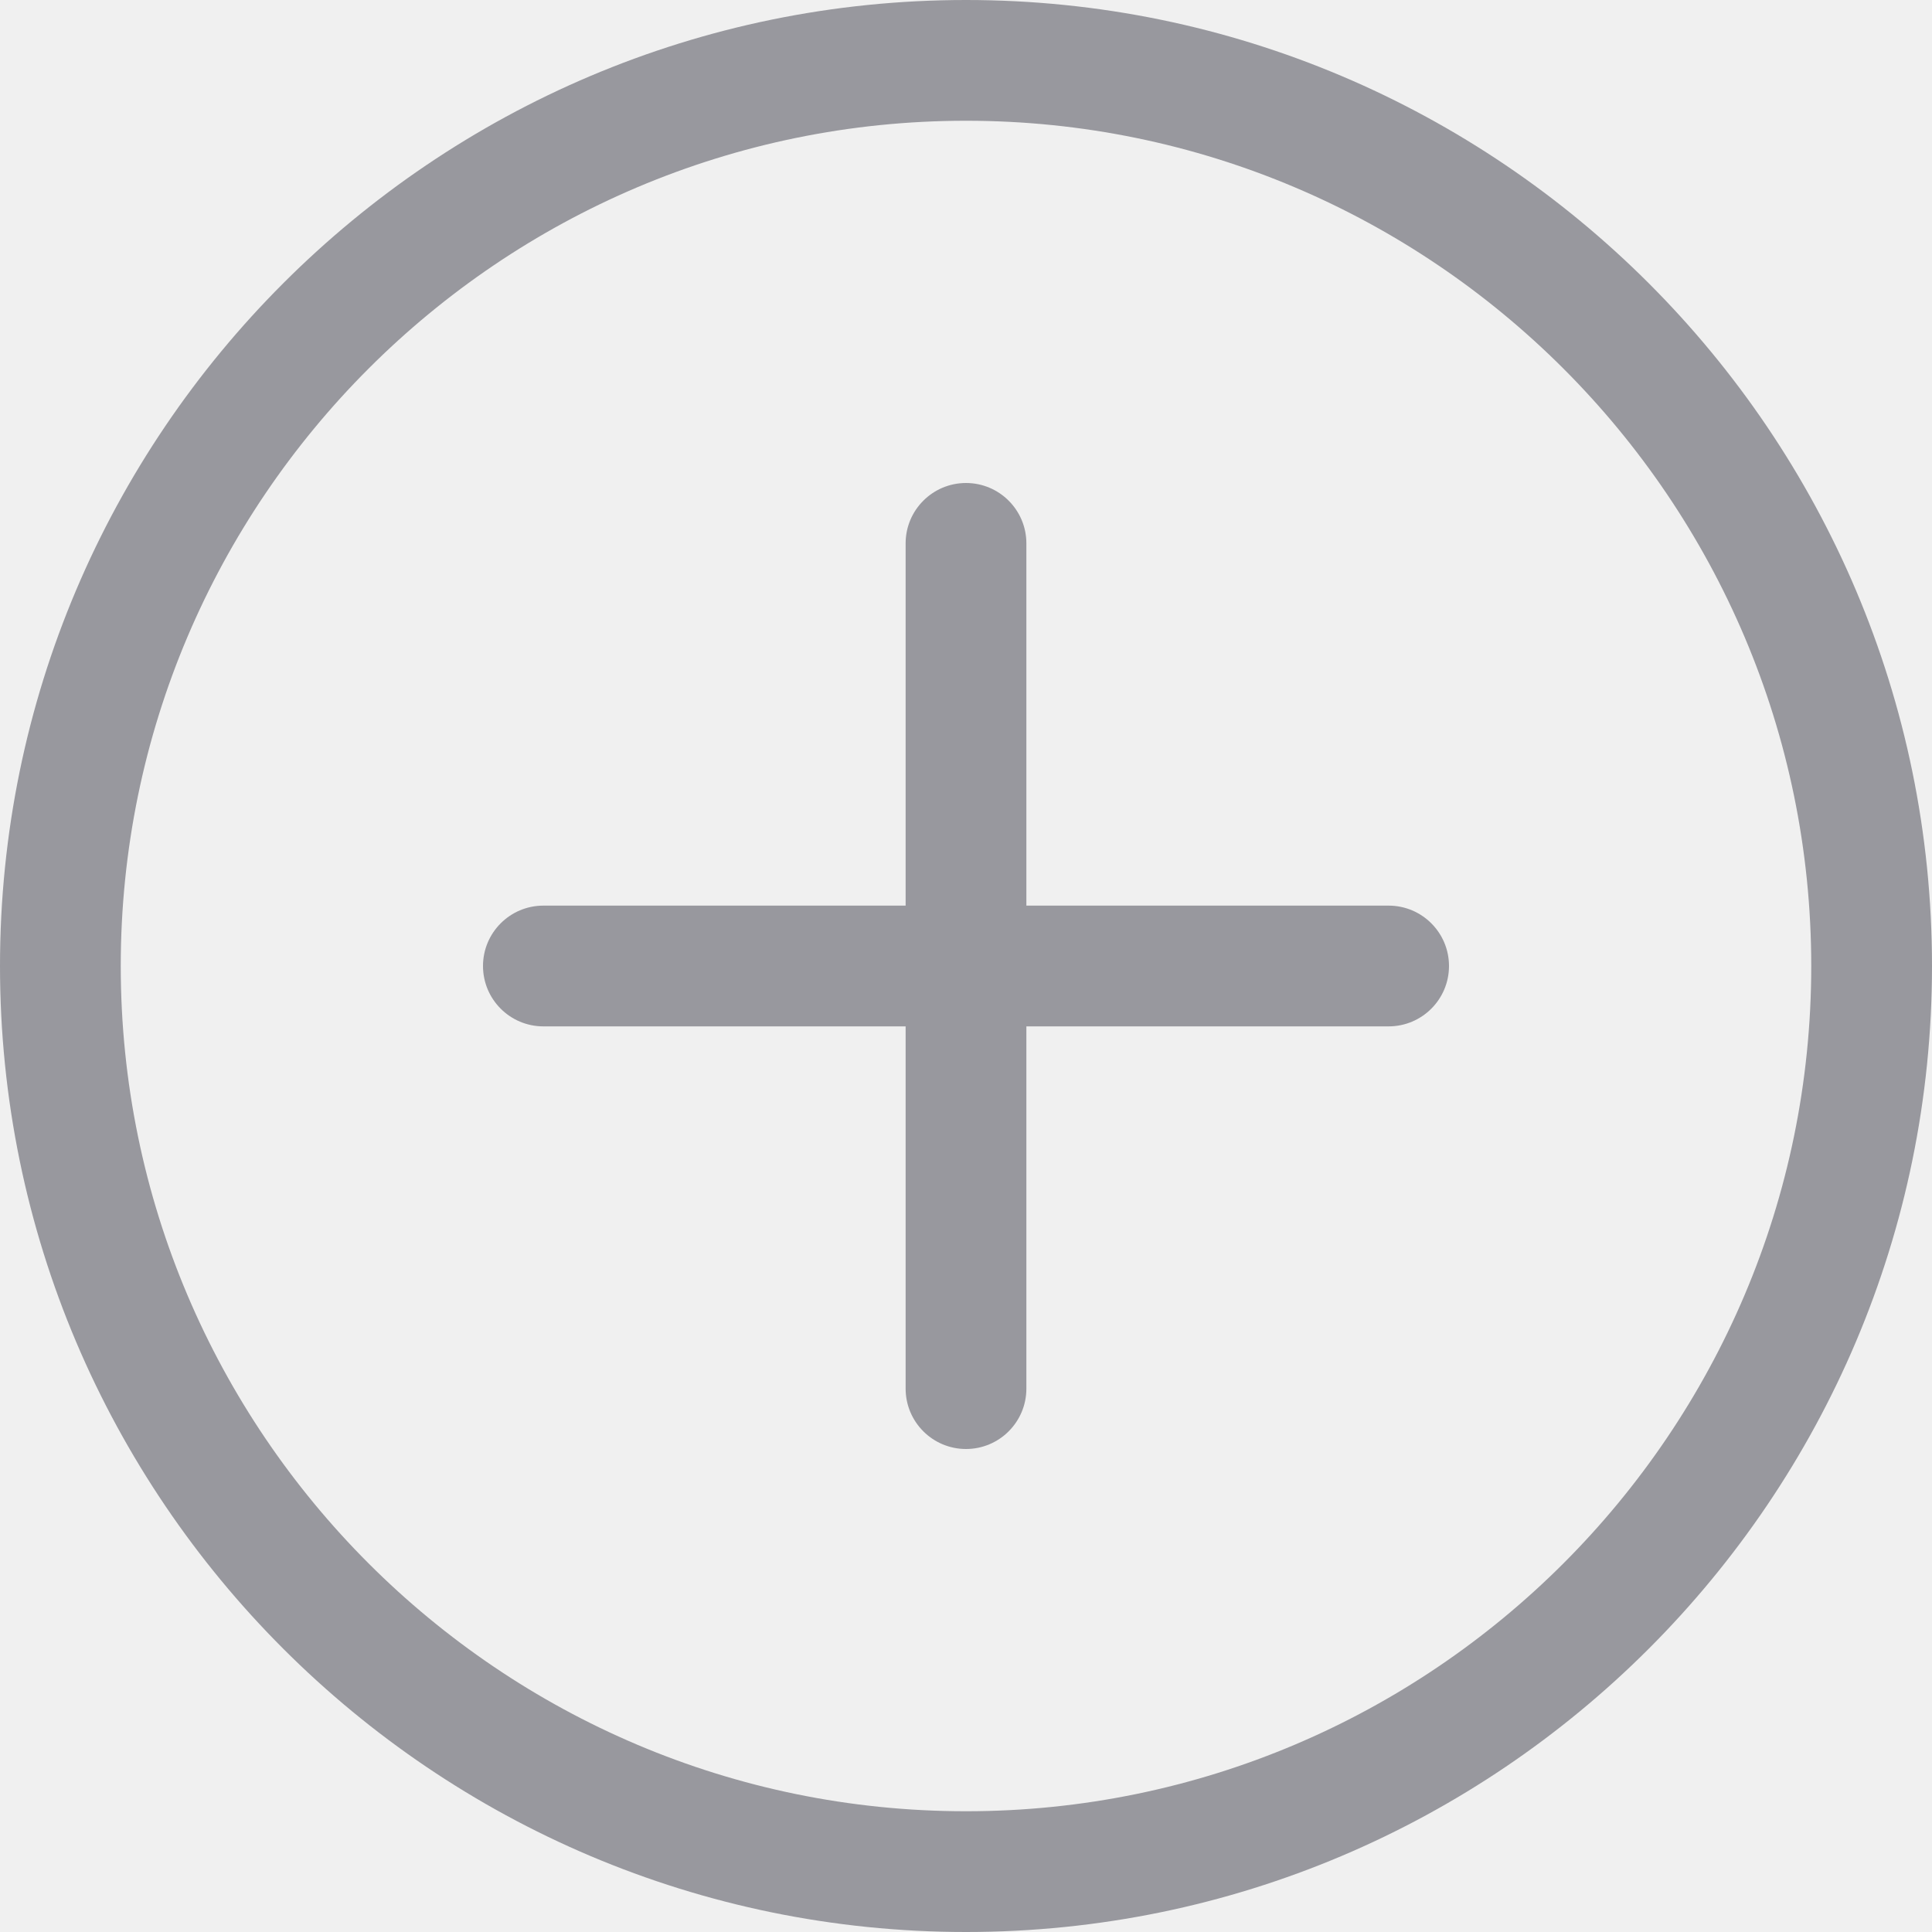
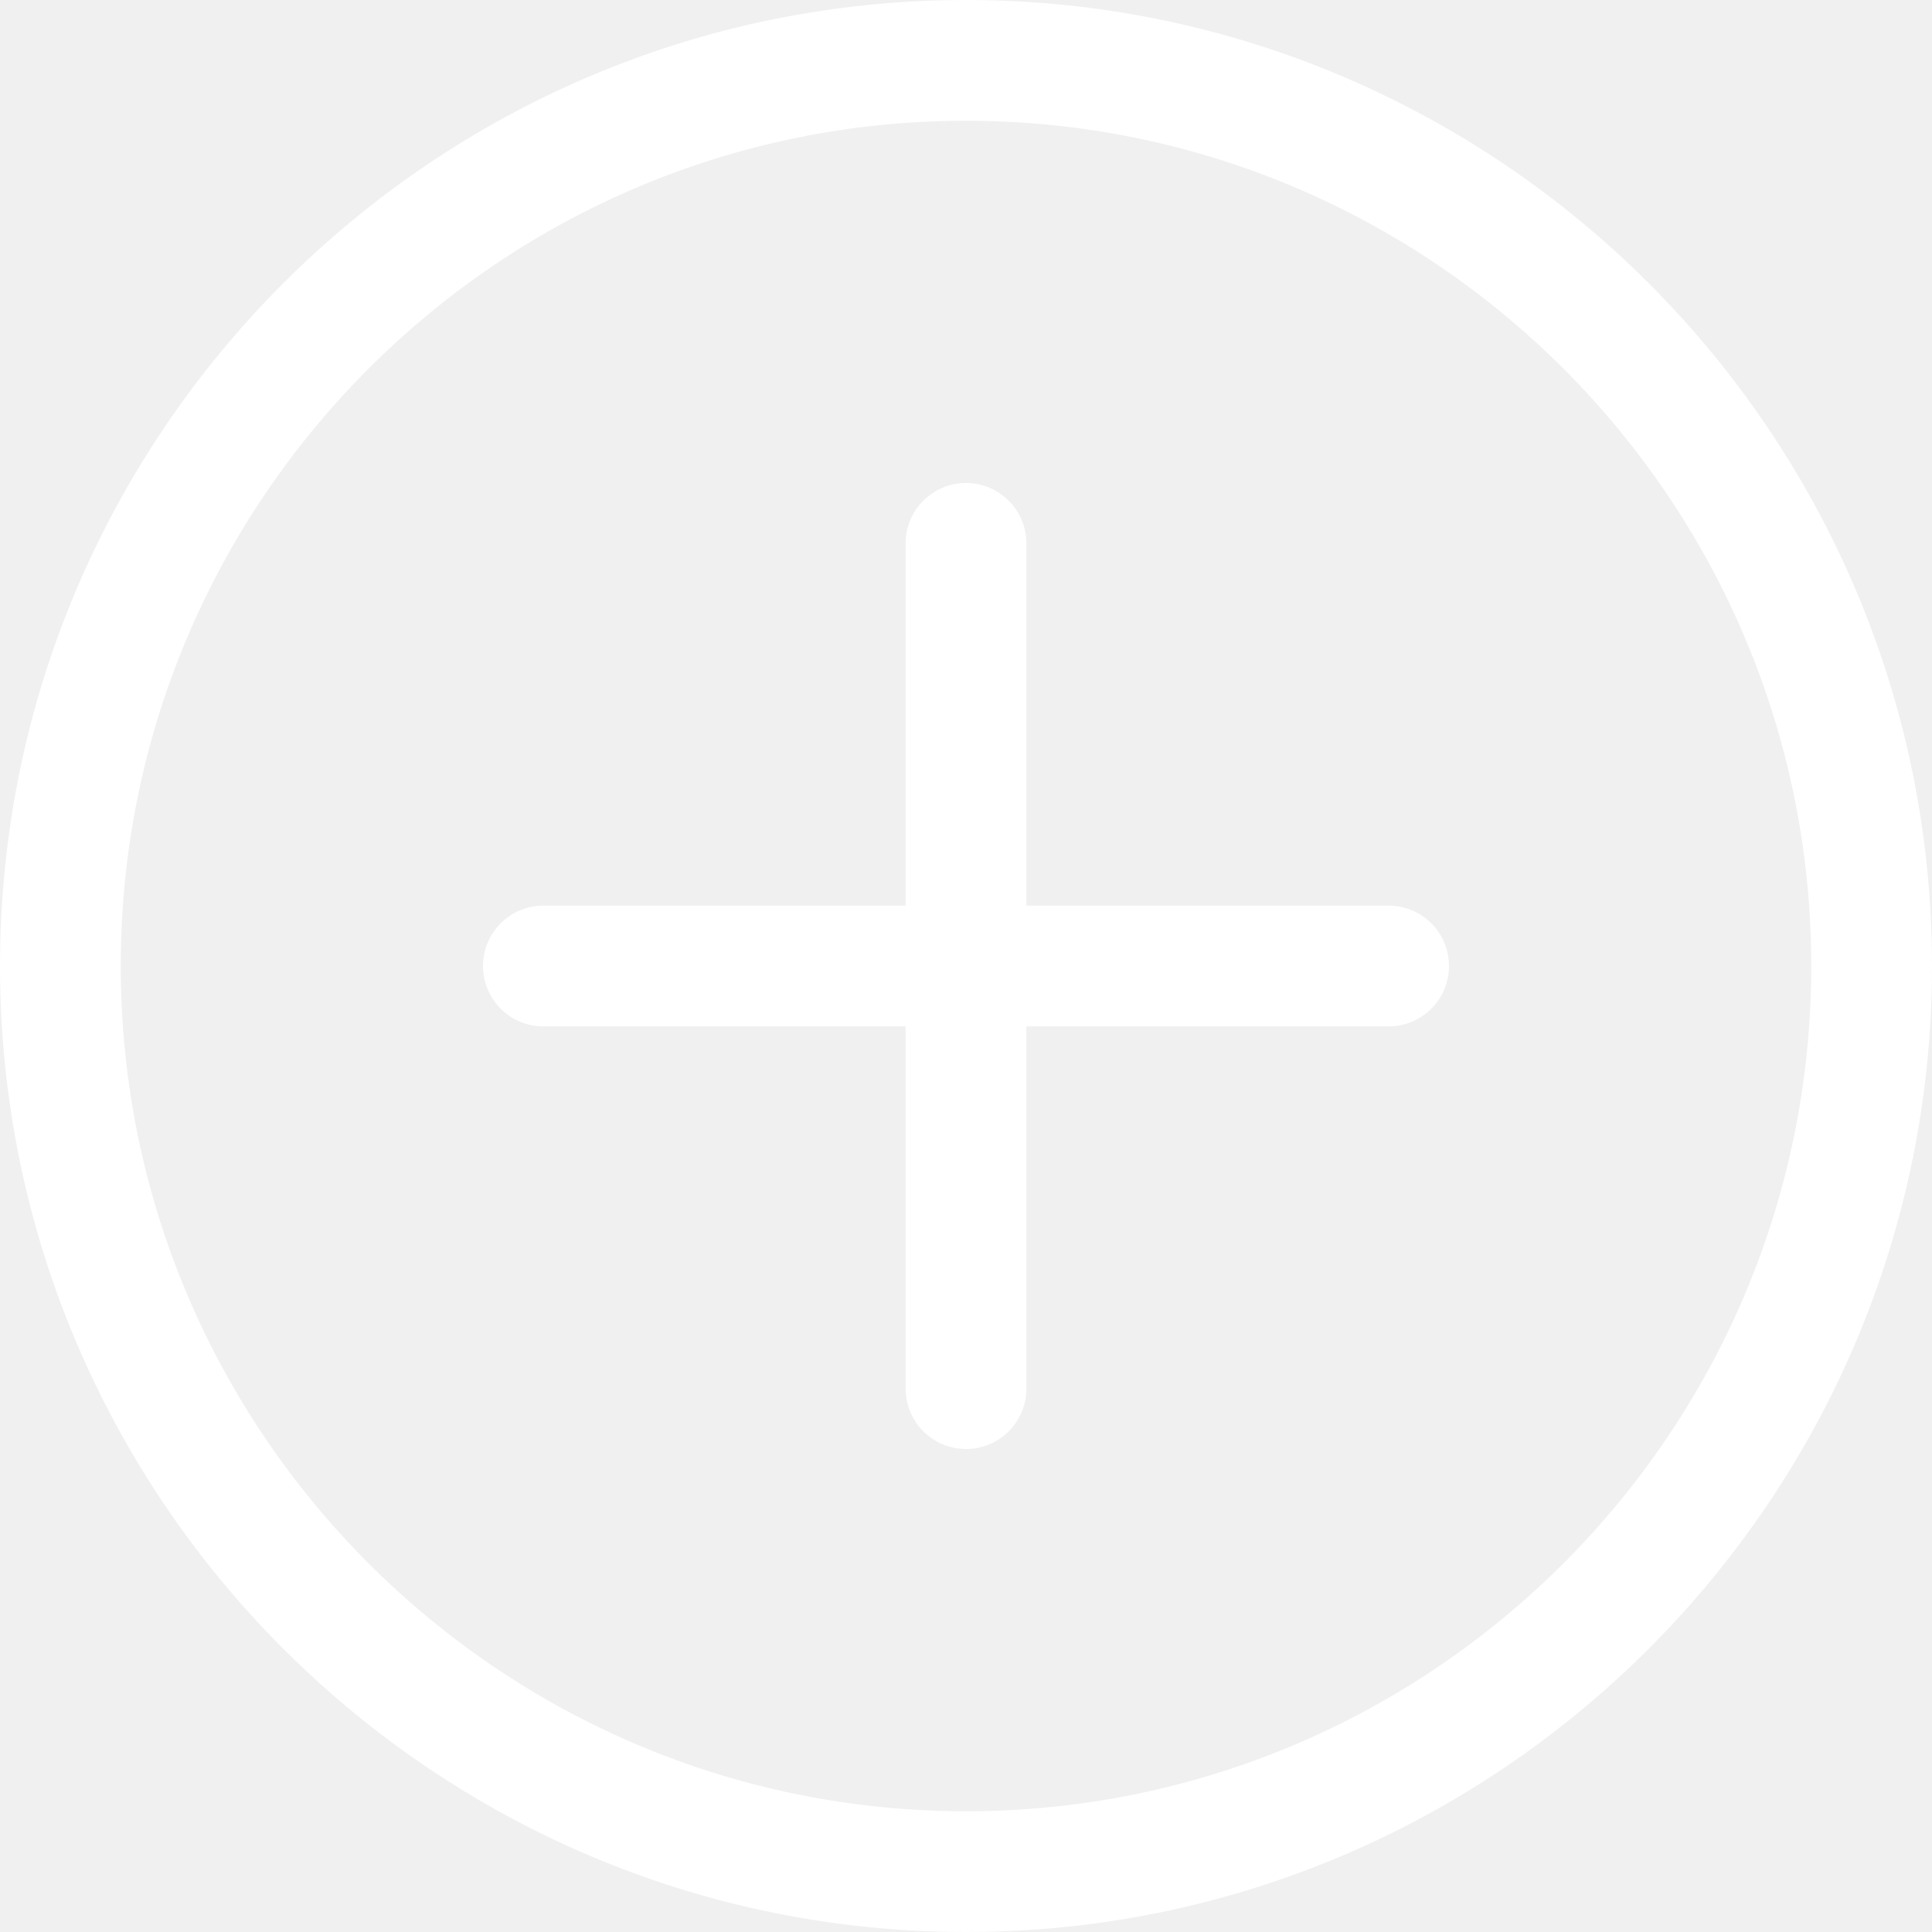
<svg xmlns="http://www.w3.org/2000/svg" version="1.1" width="512" height="512" x="0" y="0" viewBox="0 0 512 512" style="enable-background:new 0 0 512 512" xml:space="preserve" class="">
  <g>
-     <path d="m256 512c-141.164 0-256-114.836-256-256s114.836-256 256-256 256 114.836 256 256-114.836 256-256 256zm0-480c-123.52 0-224 100.48-224 224s100.48 224 224 224 224-100.48 224-224-100.48-224-224-224zm0 0" fill="#98989E" data-original="#000000" style="" class="" />
-     <path d="m368 272h-224c-8.832 0-16-7.168-16-16s7.168-16 16-16h224c8.832 0 16 7.168 16 16s-7.168 16-16 16zm0 0" fill="#98989E" data-original="#000000" style="" class="" />
-     <path d="m256 384c-8.832 0-16-7.168-16-16v-224c0-8.832 7.168-16 16-16s16 7.168 16 16v224c0 8.832-7.168 16-16 16zm0 0" fill="#98989E" data-original="#000000" style="" class="" />
+     <path d="m256 512c-141.164 0-256-114.836-256-256s114.836-256 256-256 256 114.836 256 256-114.836 256-256 256zm0-480c-123.52 0-224 100.48-224 224s100.48 224 224 224 224-100.48 224-224-100.48-224-224-224zm0 0" fill="#ffffff" data-original="#000000" style="" class="" />
+     <path d="m368 272h-224c-8.832 0-16-7.168-16-16s7.168-16 16-16h224c8.832 0 16 7.168 16 16s-7.168 16-16 16zm0 0" fill="#ffffff" data-original="#000000" style="" class="" />
+     <path d="m256 384c-8.832 0-16-7.168-16-16v-224c0-8.832 7.168-16 16-16s16 7.168 16 16v224c0 8.832-7.168 16-16 16zm0 0" fill="#ffffff" data-original="#000000" style="" class="" />
  </g>
</svg>
